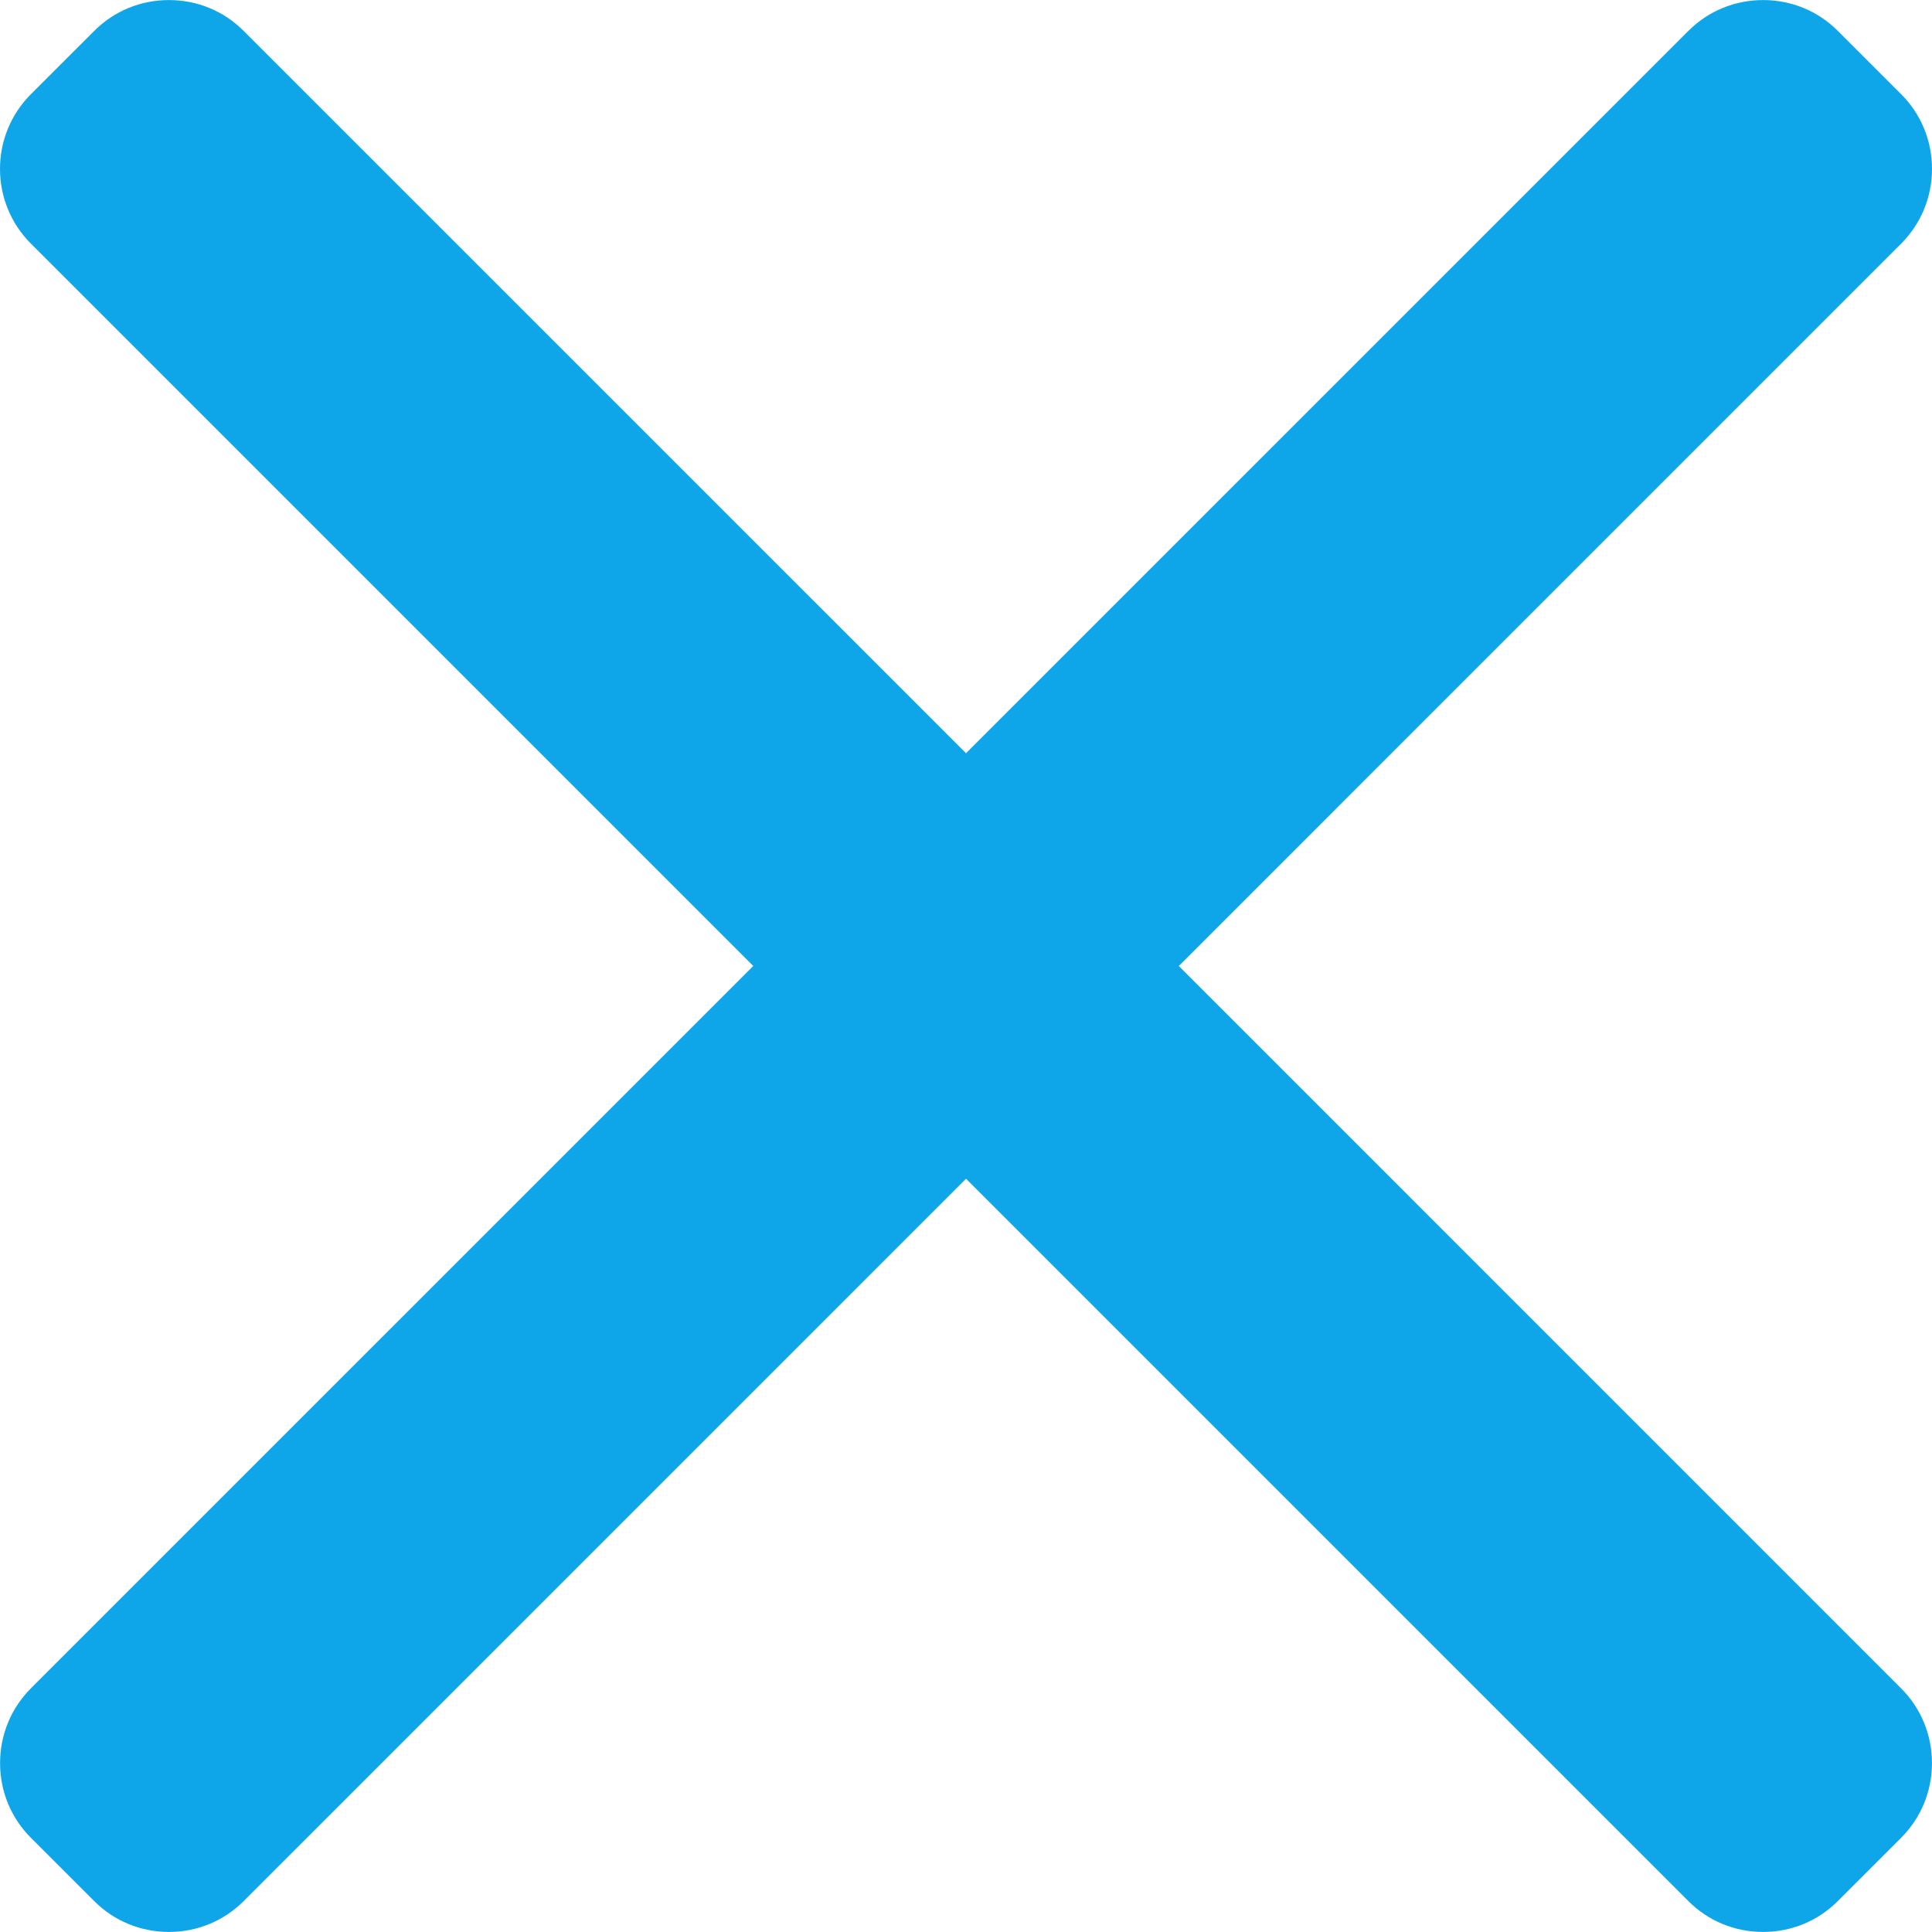
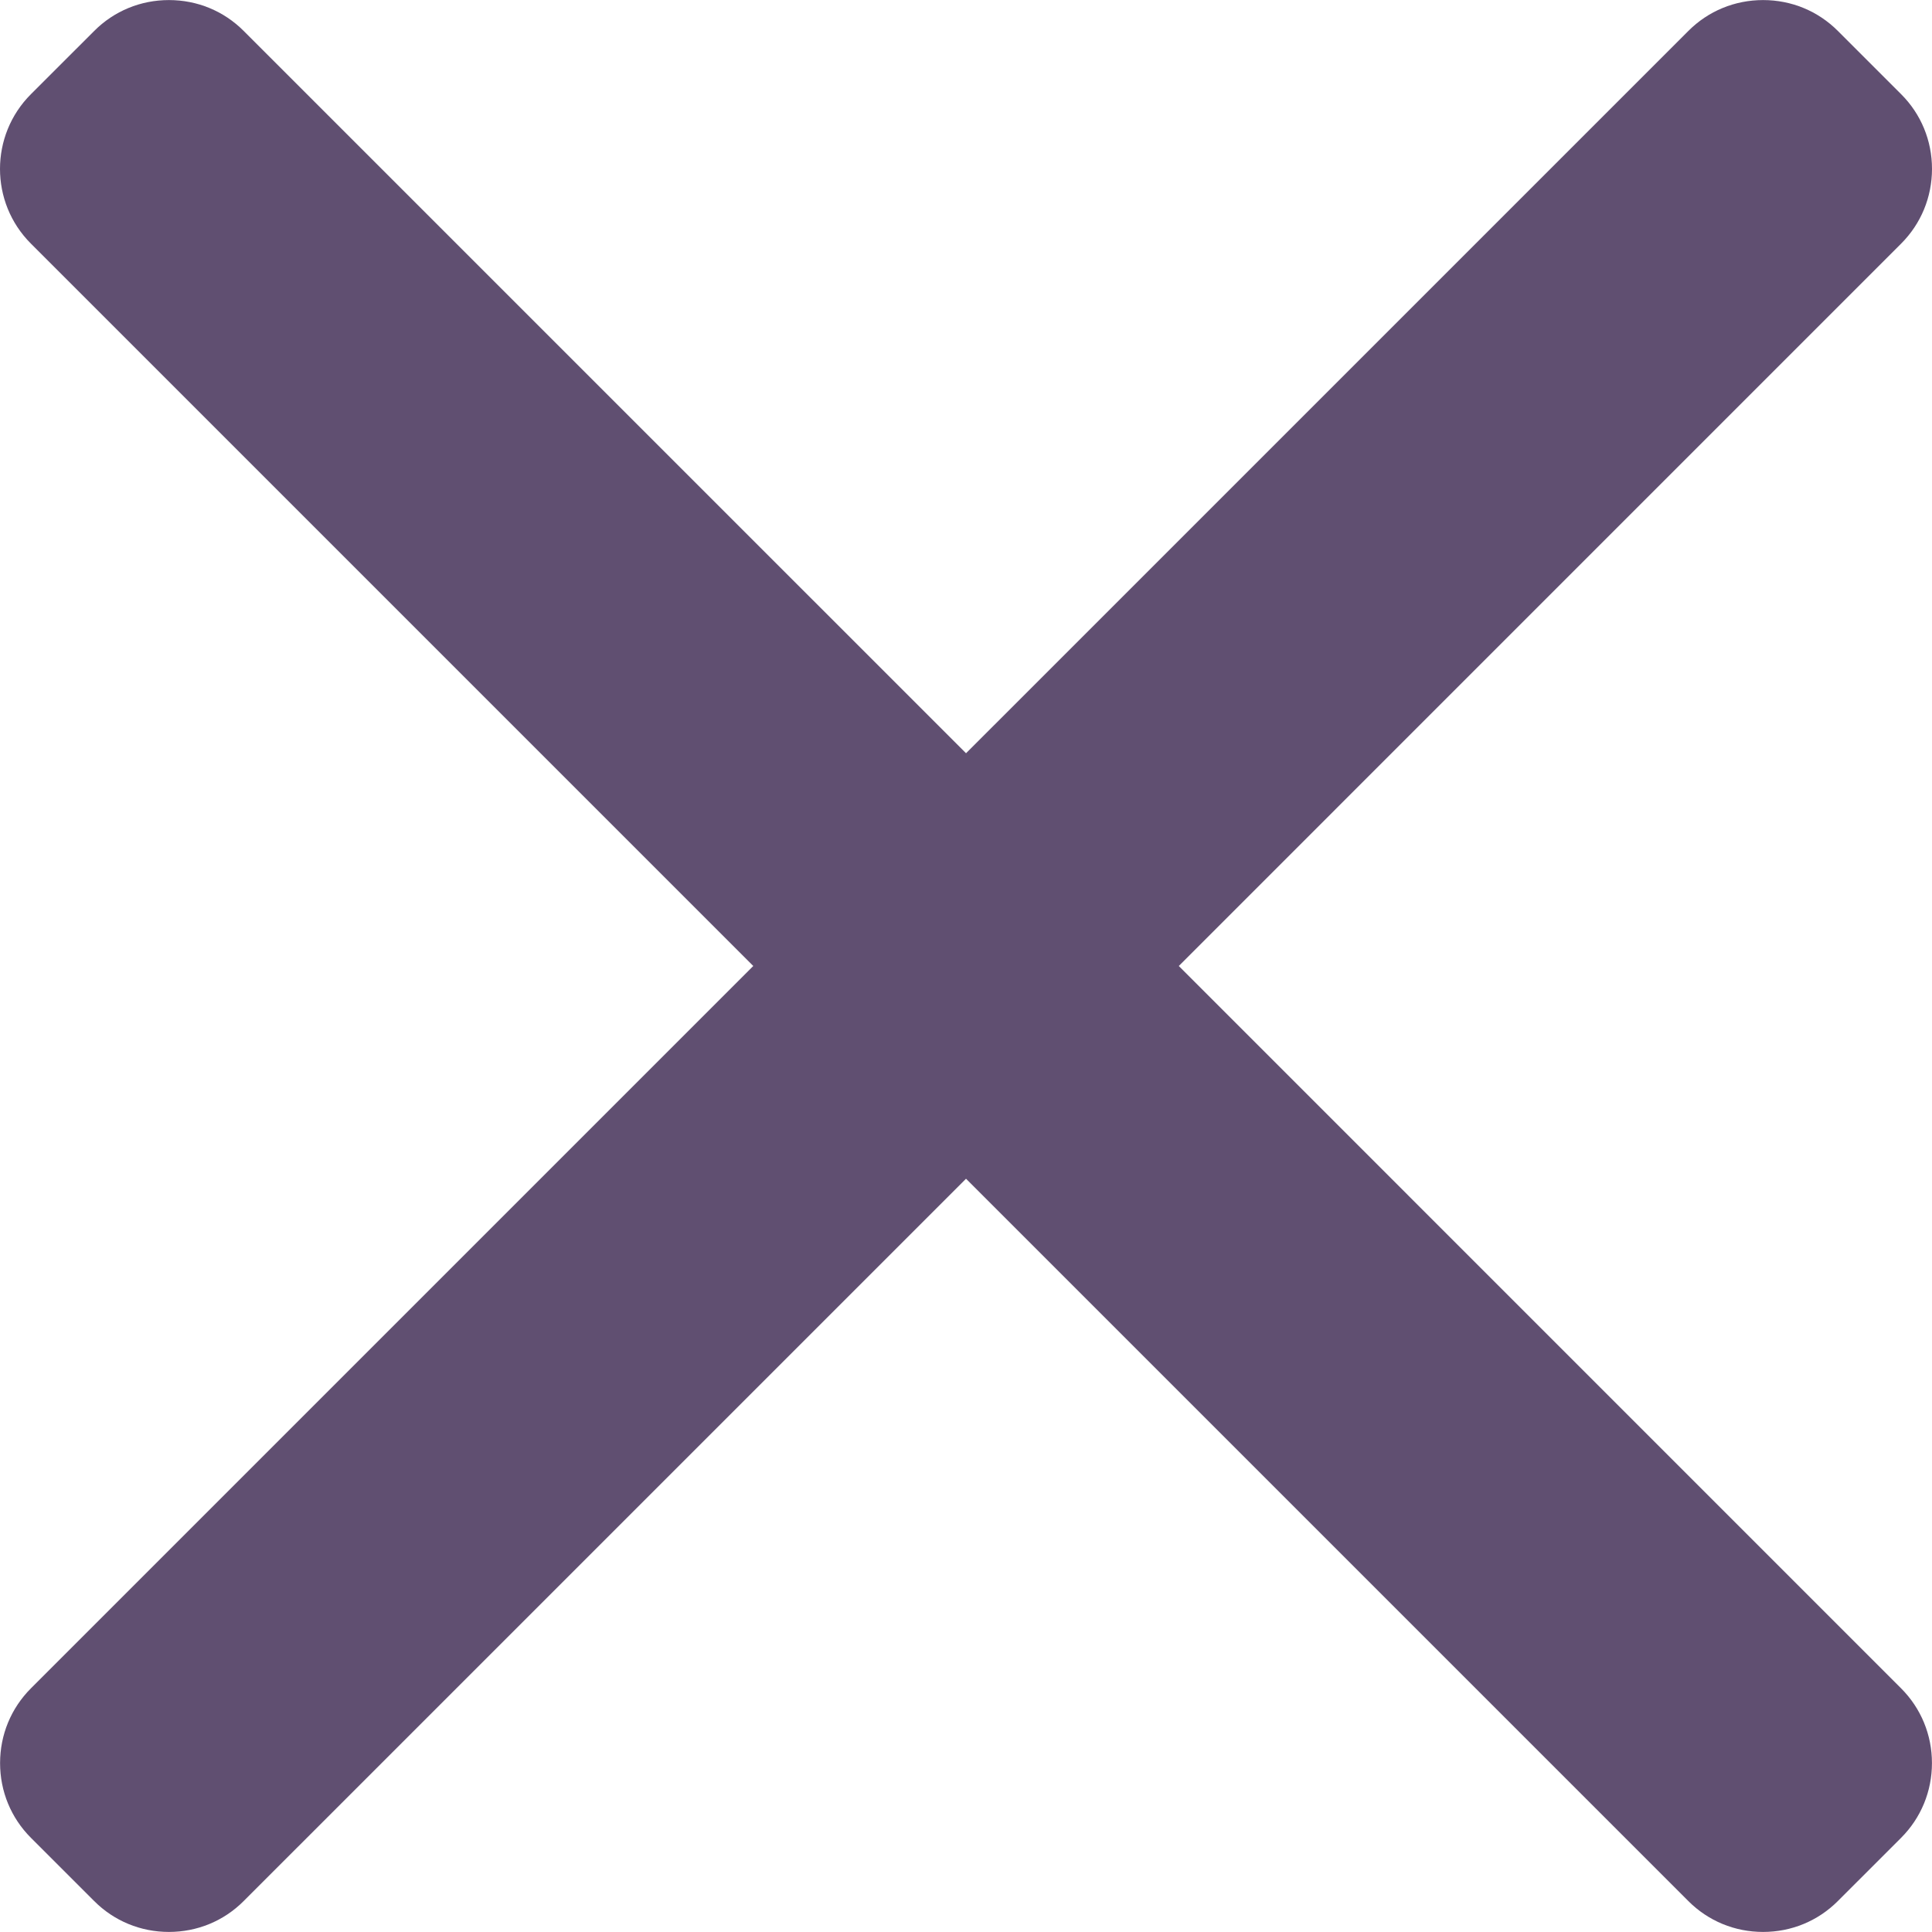
<svg xmlns="http://www.w3.org/2000/svg" version="1.1" width="20" x="0" y="0" viewBox="0 0 492 492" style="enable-background:new 0 0 512 512" xml:space="preserve" class="">
  <g>
    <g>
      <g>
-         <path d="M300.188,246L484.14,62.04c5.06-5.064,7.852-11.82,7.86-19.024c0-7.208-2.792-13.972-7.86-19.028L468.02,7.872    c-5.068-5.076-11.824-7.856-19.036-7.856c-7.2,0-13.956,2.78-19.024,7.856L246.008,191.82L62.048,7.872    c-5.06-5.076-11.82-7.856-19.028-7.856c-7.2,0-13.96,2.78-19.02,7.856L7.872,23.988c-10.496,10.496-10.496,27.568,0,38.052    L191.828,246L7.872,429.952c-5.064,5.072-7.852,11.828-7.852,19.032c0,7.204,2.788,13.96,7.852,19.028l16.124,16.116    c5.06,5.072,11.824,7.856,19.02,7.856c7.208,0,13.968-2.784,19.028-7.856l183.96-183.952l183.952,183.952    c5.068,5.072,11.824,7.856,19.024,7.856h0.008c7.204,0,13.96-2.784,19.028-7.856l16.12-16.116    c5.06-5.064,7.852-11.824,7.852-19.028c0-7.204-2.792-13.96-7.852-19.028L300.188,246z" fill="#0ea5e9" data-original="#000000" class="" />
+         <path d="M300.188,246L484.14,62.04c5.06-5.064,7.852-11.82,7.86-19.024c0-7.208-2.792-13.972-7.86-19.028L468.02,7.872    c-5.068-5.076-11.824-7.856-19.036-7.856c-7.2,0-13.956,2.78-19.024,7.856L246.008,191.82L62.048,7.872    c-5.06-5.076-11.82-7.856-19.028-7.856c-7.2,0-13.96,2.78-19.02,7.856L7.872,23.988c-10.496,10.496-10.496,27.568,0,38.052    L191.828,246L7.872,429.952c-5.064,5.072-7.852,11.828-7.852,19.032c0,7.204,2.788,13.96,7.852,19.028l16.124,16.116    c5.06,5.072,11.824,7.856,19.02,7.856c7.208,0,13.968-2.784,19.028-7.856l183.96-183.952l183.952,183.952    c5.068,5.072,11.824,7.856,19.024,7.856h0.008c7.204,0,13.96-2.784,19.028-7.856l16.12-16.116    c5.06-5.064,7.852-11.824,7.852-19.028c0-7.204-2.792-13.96-7.852-19.028L300.188,246z" fill="#604f71" data-original="#000000" class="" />
      </g>
    </g>
    <g>
</g>
    <g>
</g>
    <g>
</g>
    <g>
</g>
    <g>
</g>
    <g>
</g>
    <g>
</g>
    <g>
</g>
    <g>
</g>
    <g>
</g>
    <g>
</g>
    <g>
</g>
    <g>
</g>
    <g>
</g>
    <g>
</g>
  </g>
</svg>
